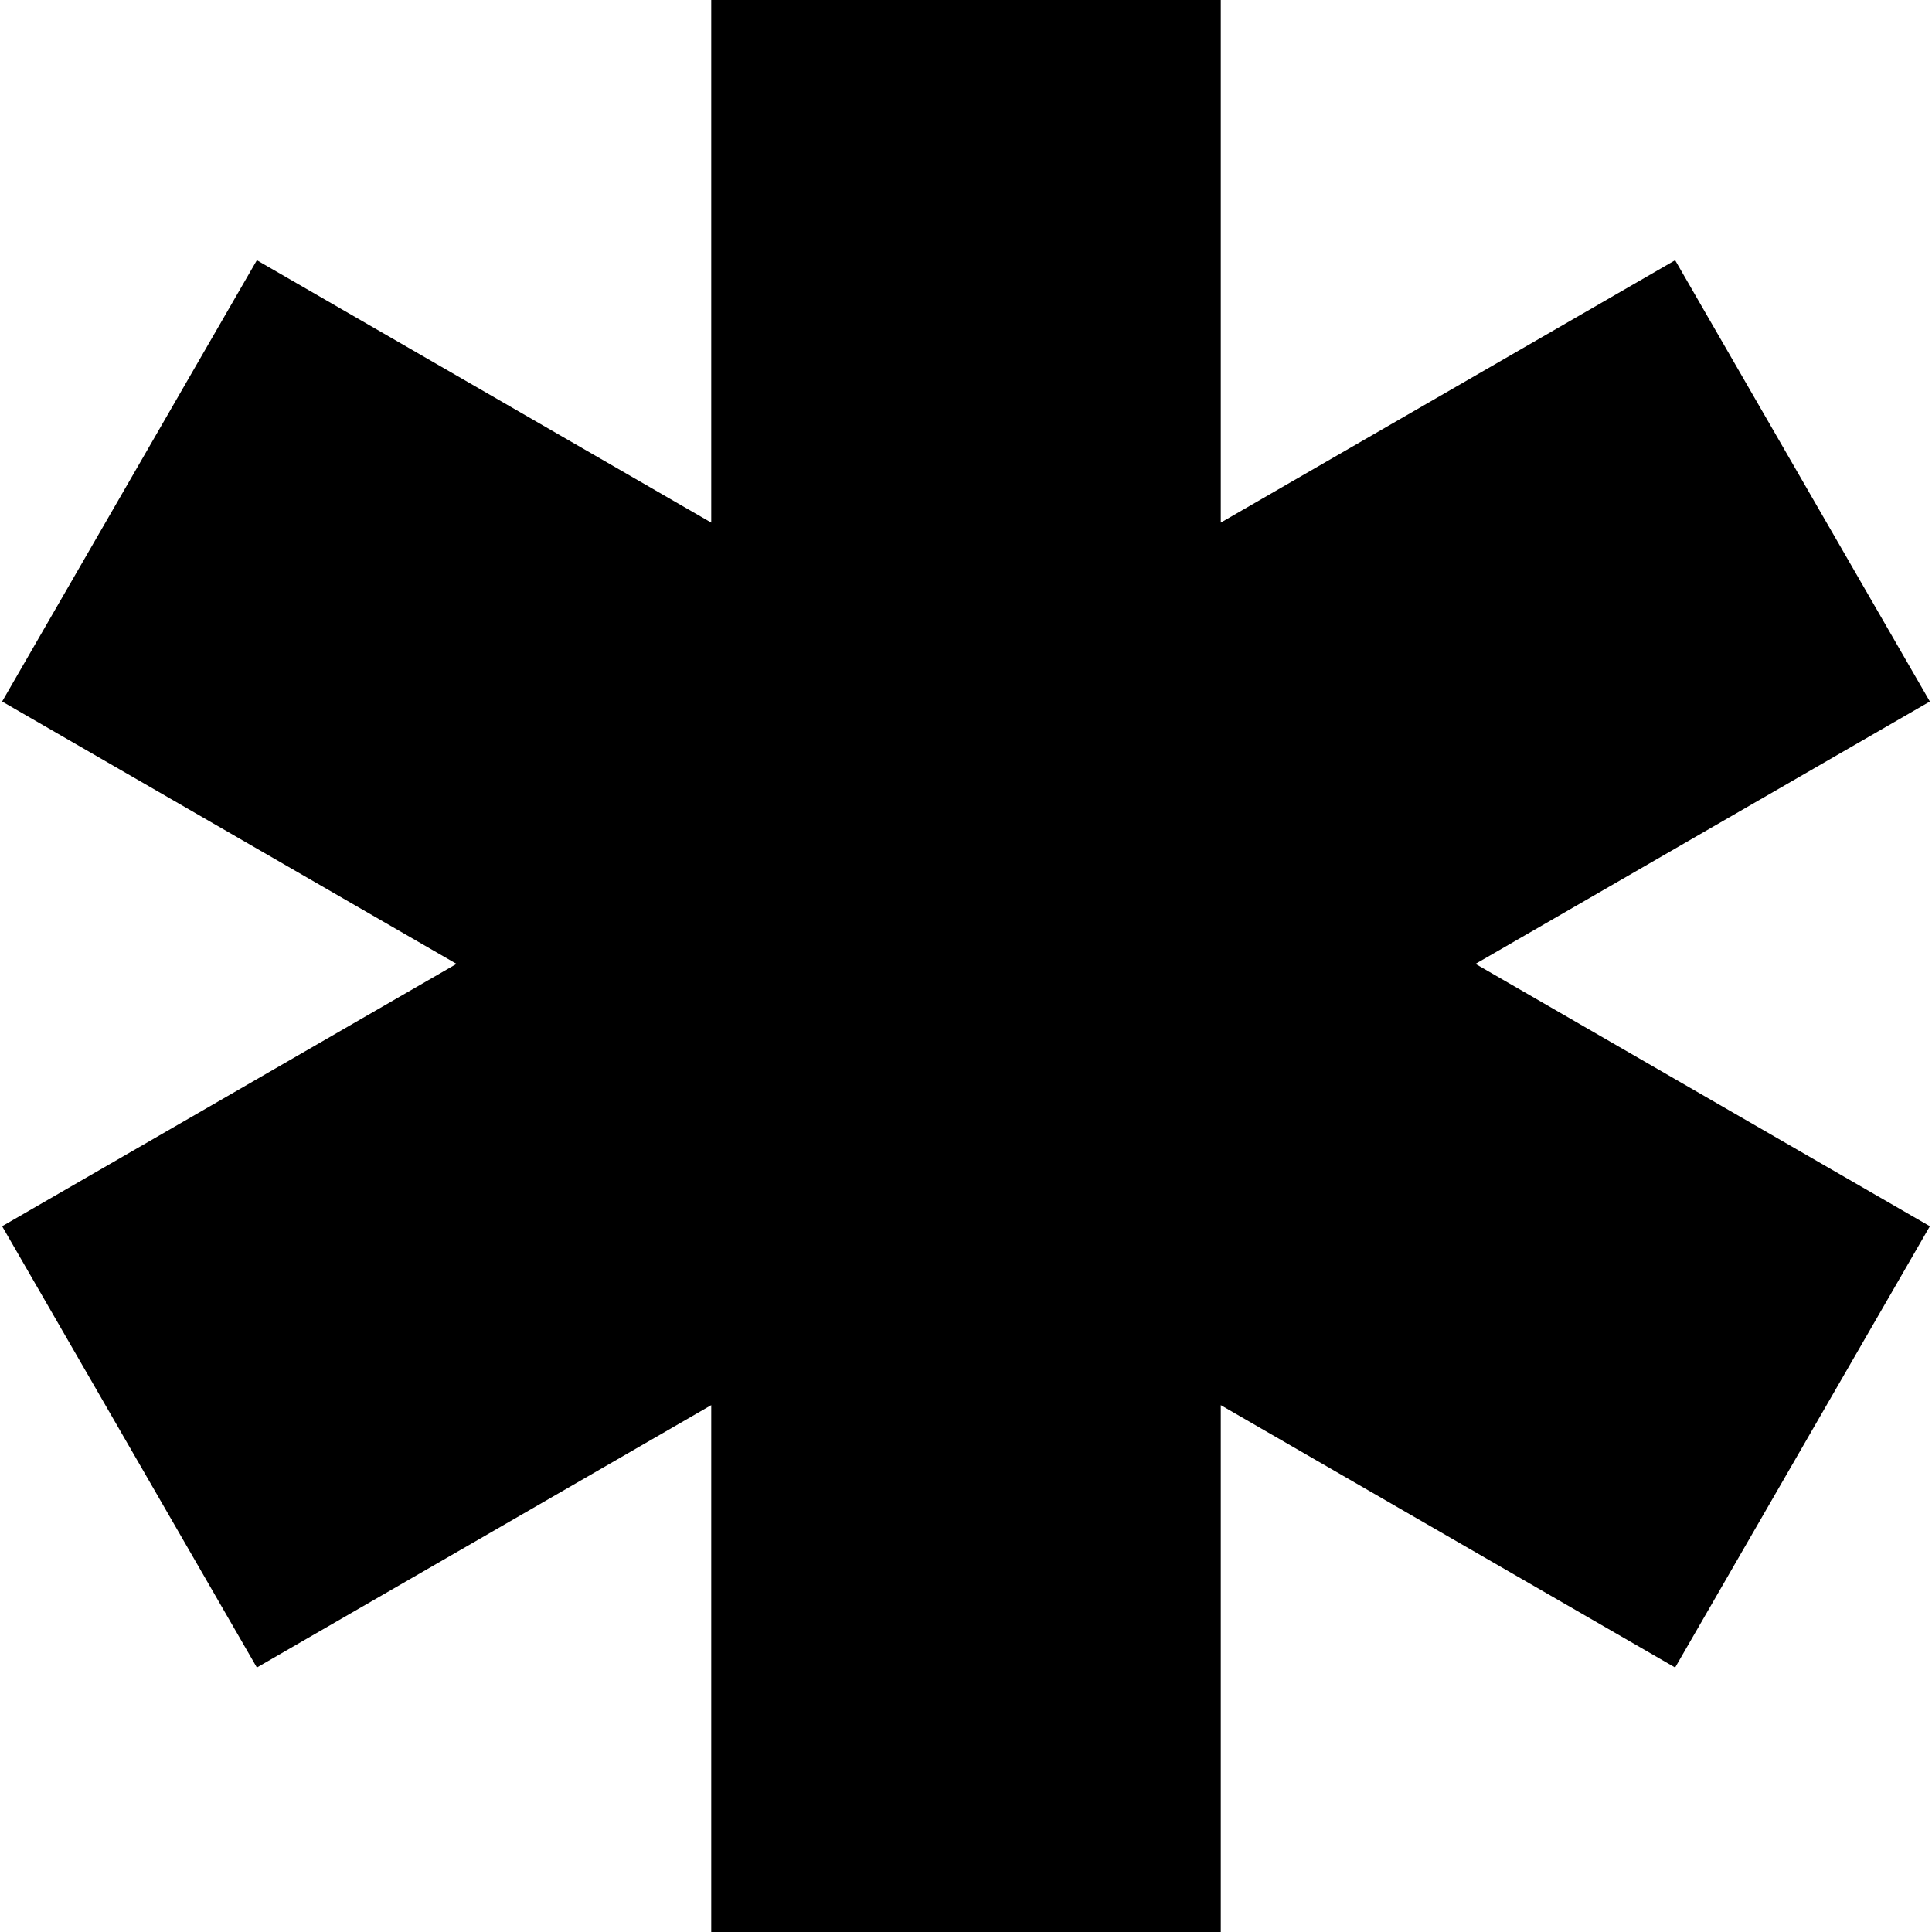
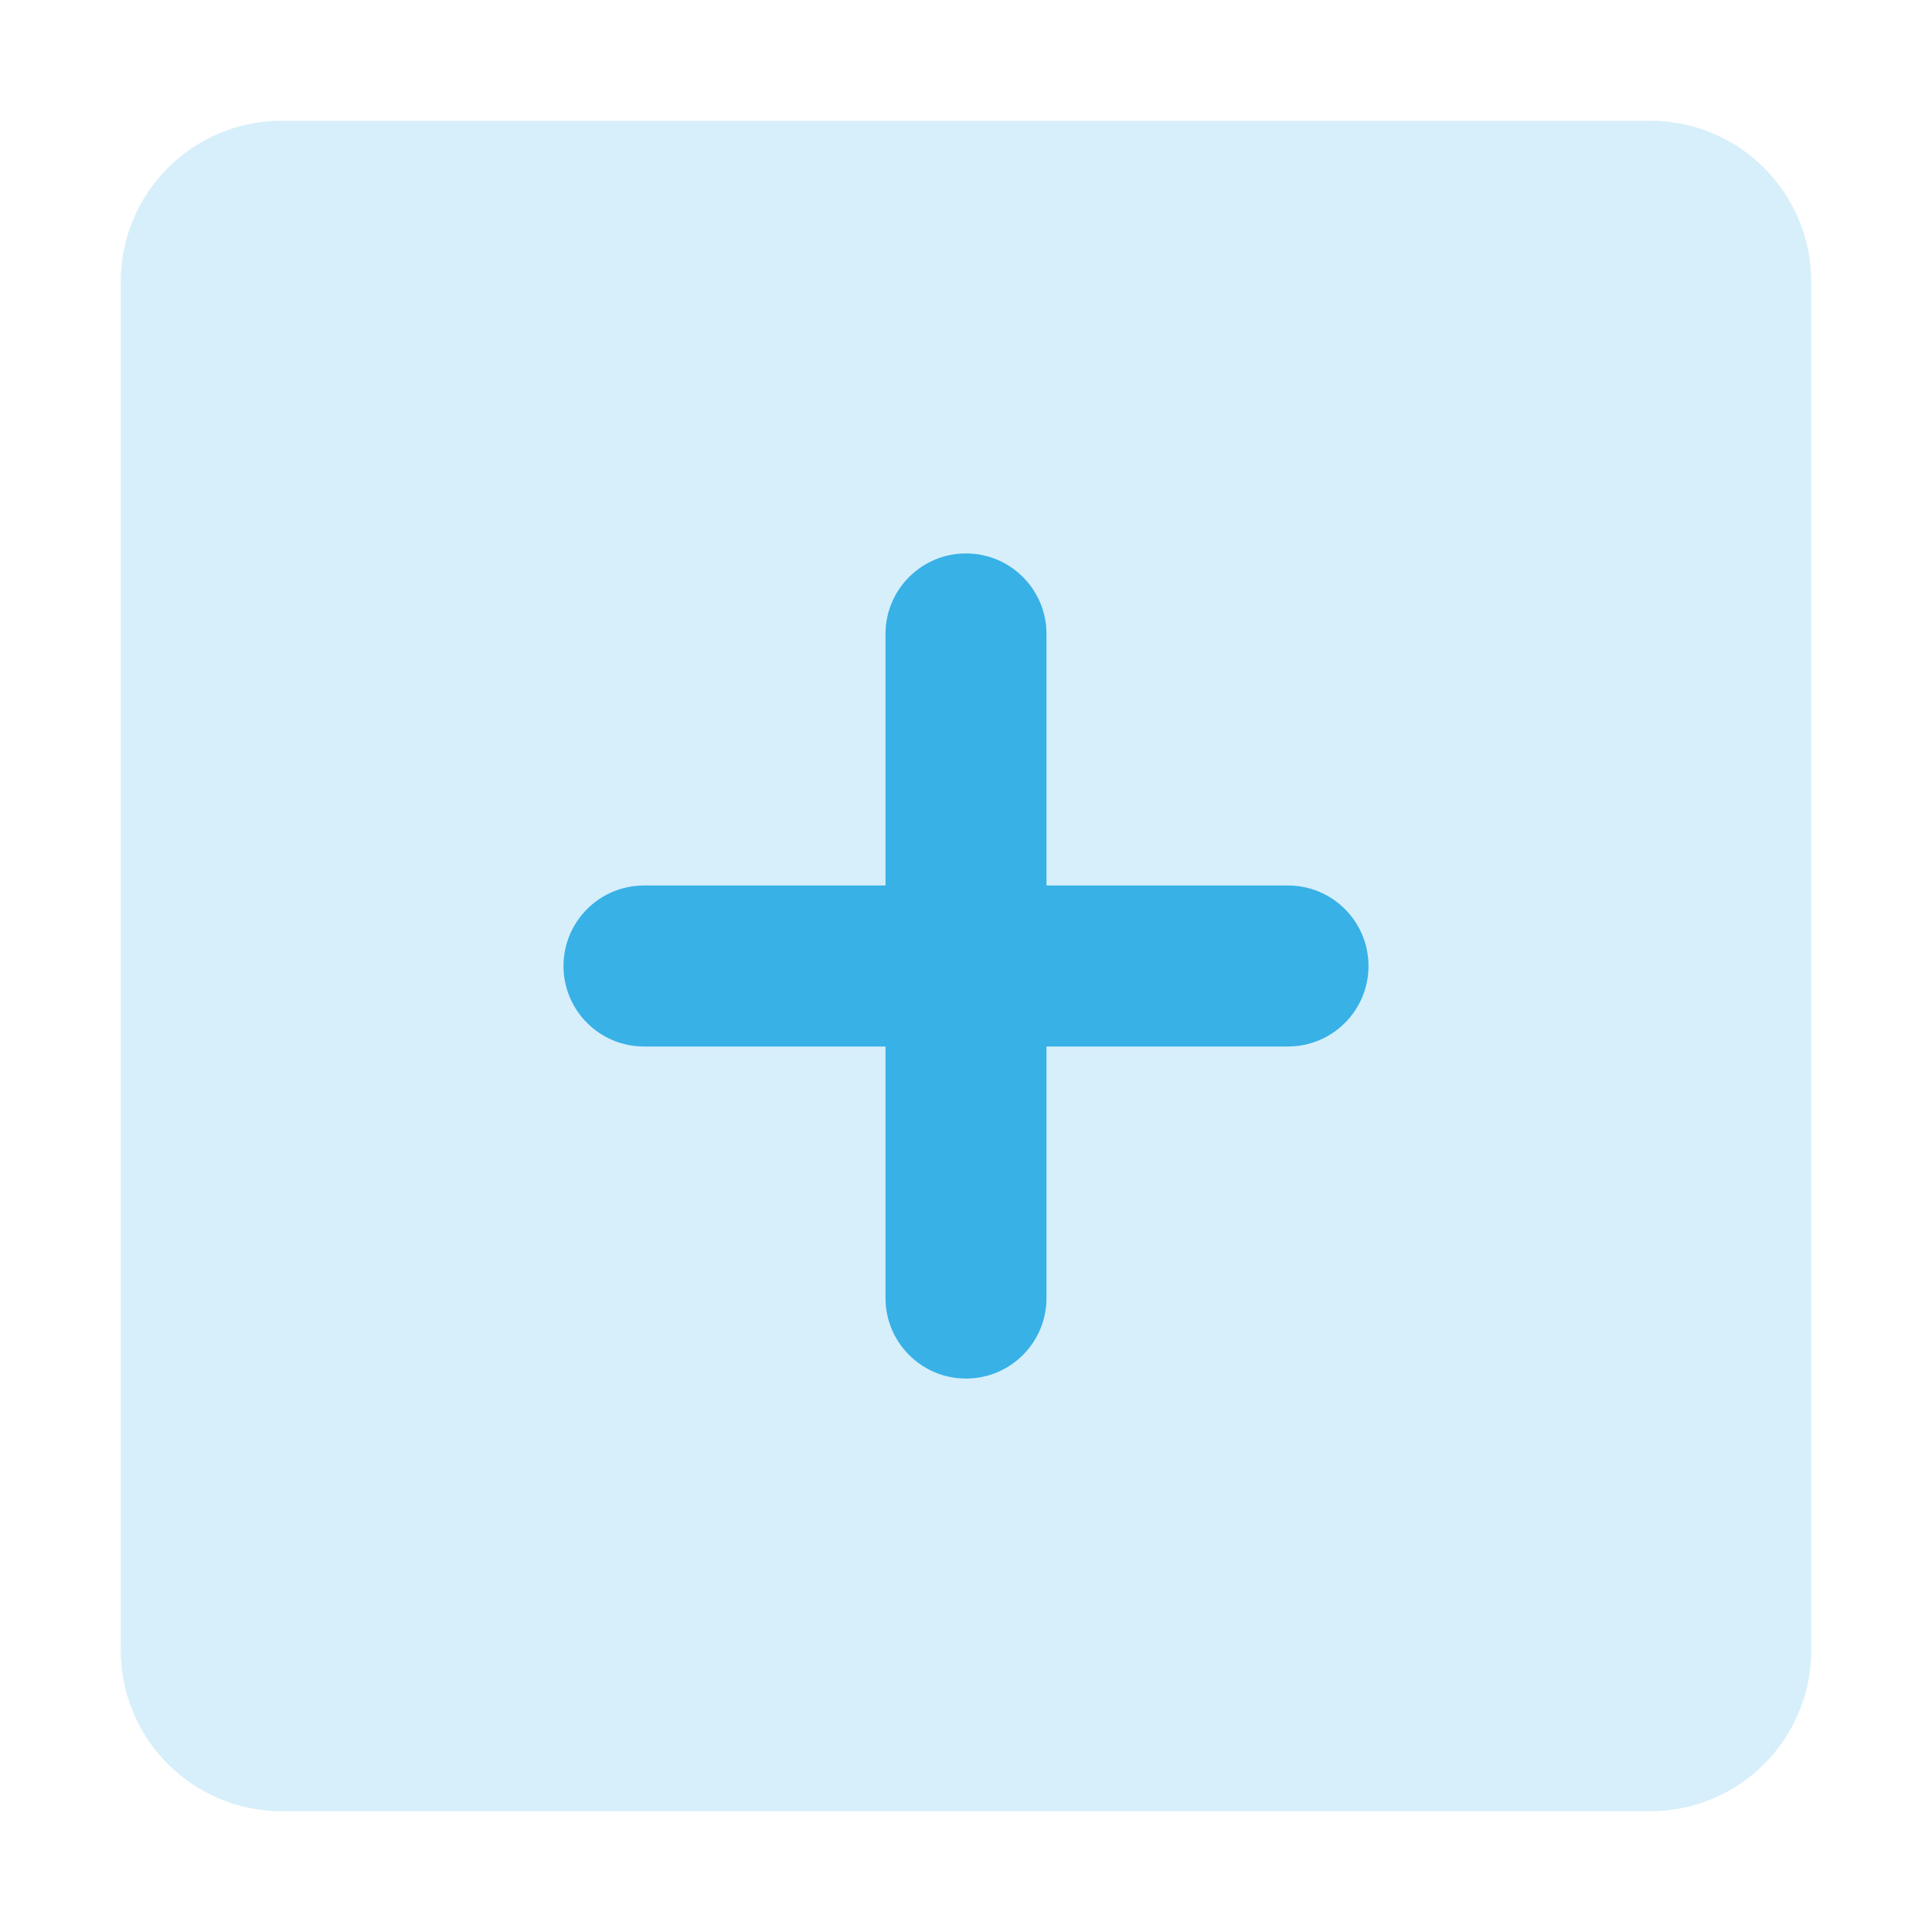
- <svg xmlns="http://www.w3.org/2000/svg" fill="#000000" height="800px" width="800px" version="1.1" id="Layer_1" viewBox="0 0 455 455" xml:space="preserve">
-   <polygon points="347.49,227 454.5,165.212 394.508,61.288 287.5,123.077 287.5,0 167.5,0 167.5,123.077 60.492,61.288   0.499,165.212 107.51,227 0.5,288.788 60.492,392.712 167.5,330.923 167.5,455 287.5,455 287.5,330.923 394.508,392.712   454.501,288.788 " />
+ <svg xmlns="http://www.w3.org/2000/svg" width="800px" height="800px" viewBox="0 0 48 48">
+   <rect x="3" y="3" width="42" height="42" rx="4" ry="4" fill="#d7effa" />
+   <path d="M24,34.25a2,2,0,0,1-2-2V15.75a2,2,0,0,1,4,0v16.5A2,2,0,0,1,24,34.25Z" fill="#38b1e7" />
+   <path d="M32,26H16a2,2,0,0,1,0-4H32A2,2,0,0,1,32,26Z" fill="#38b1e7" />
</svg>
